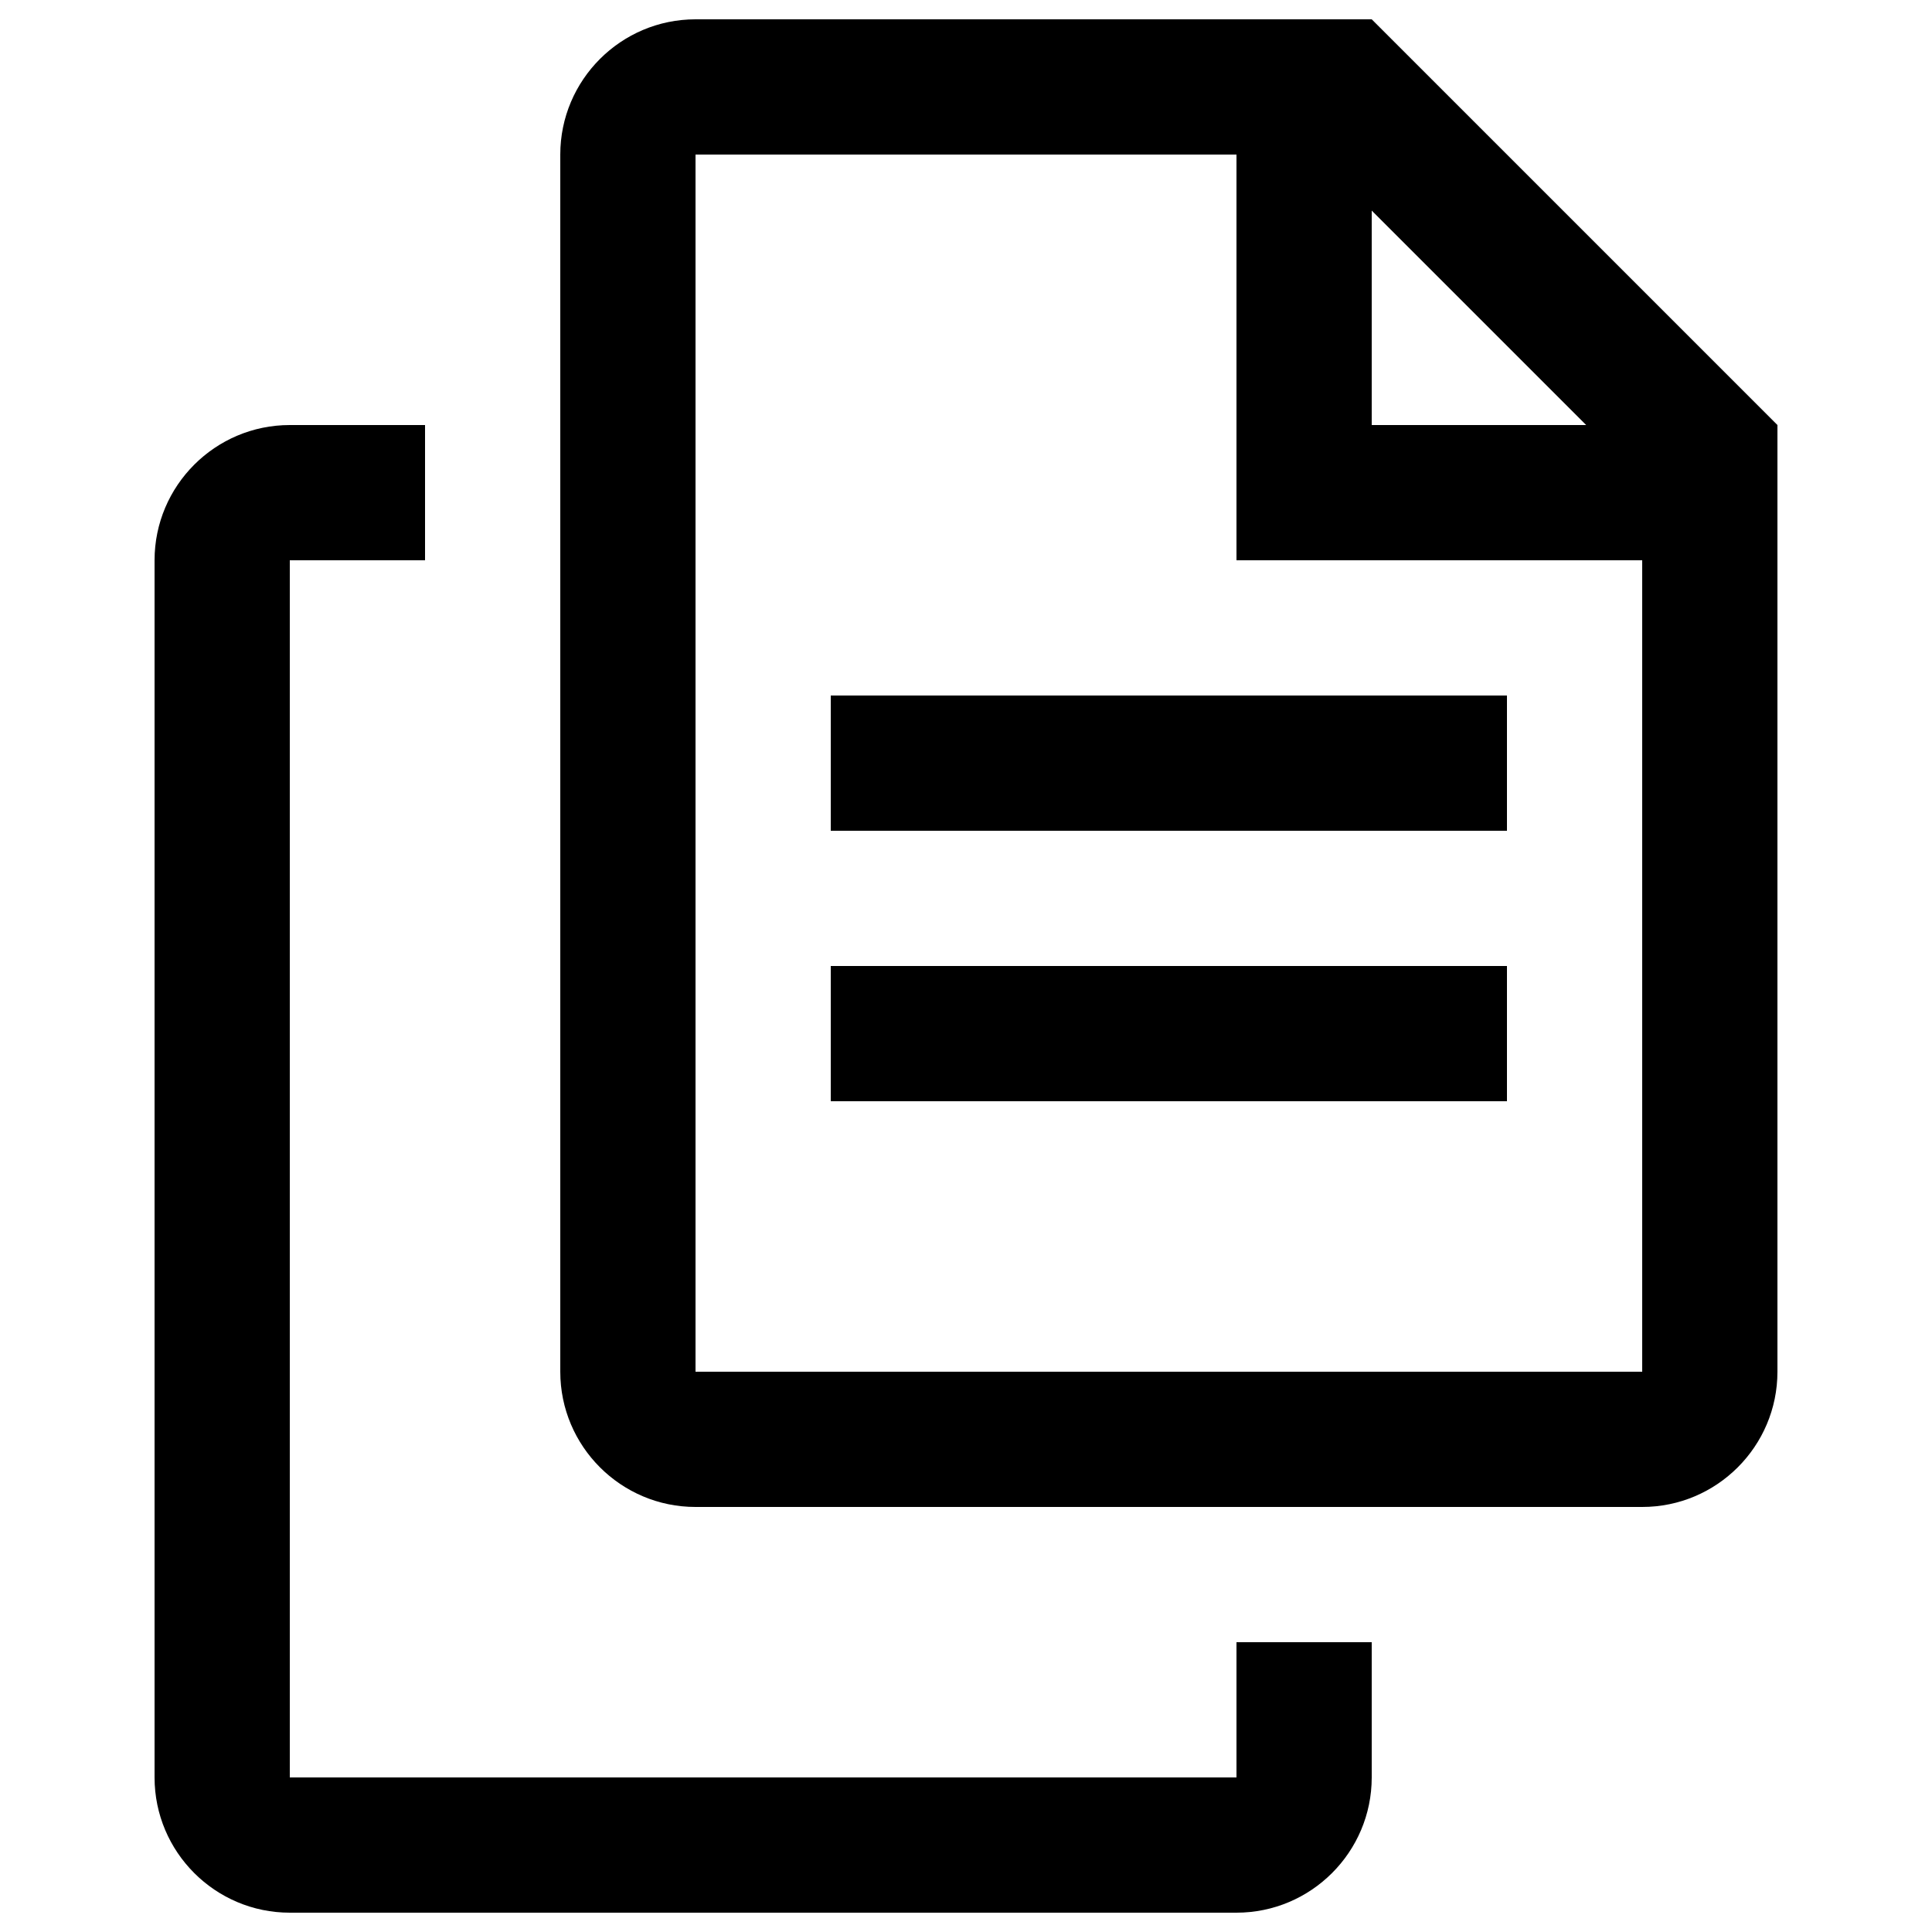
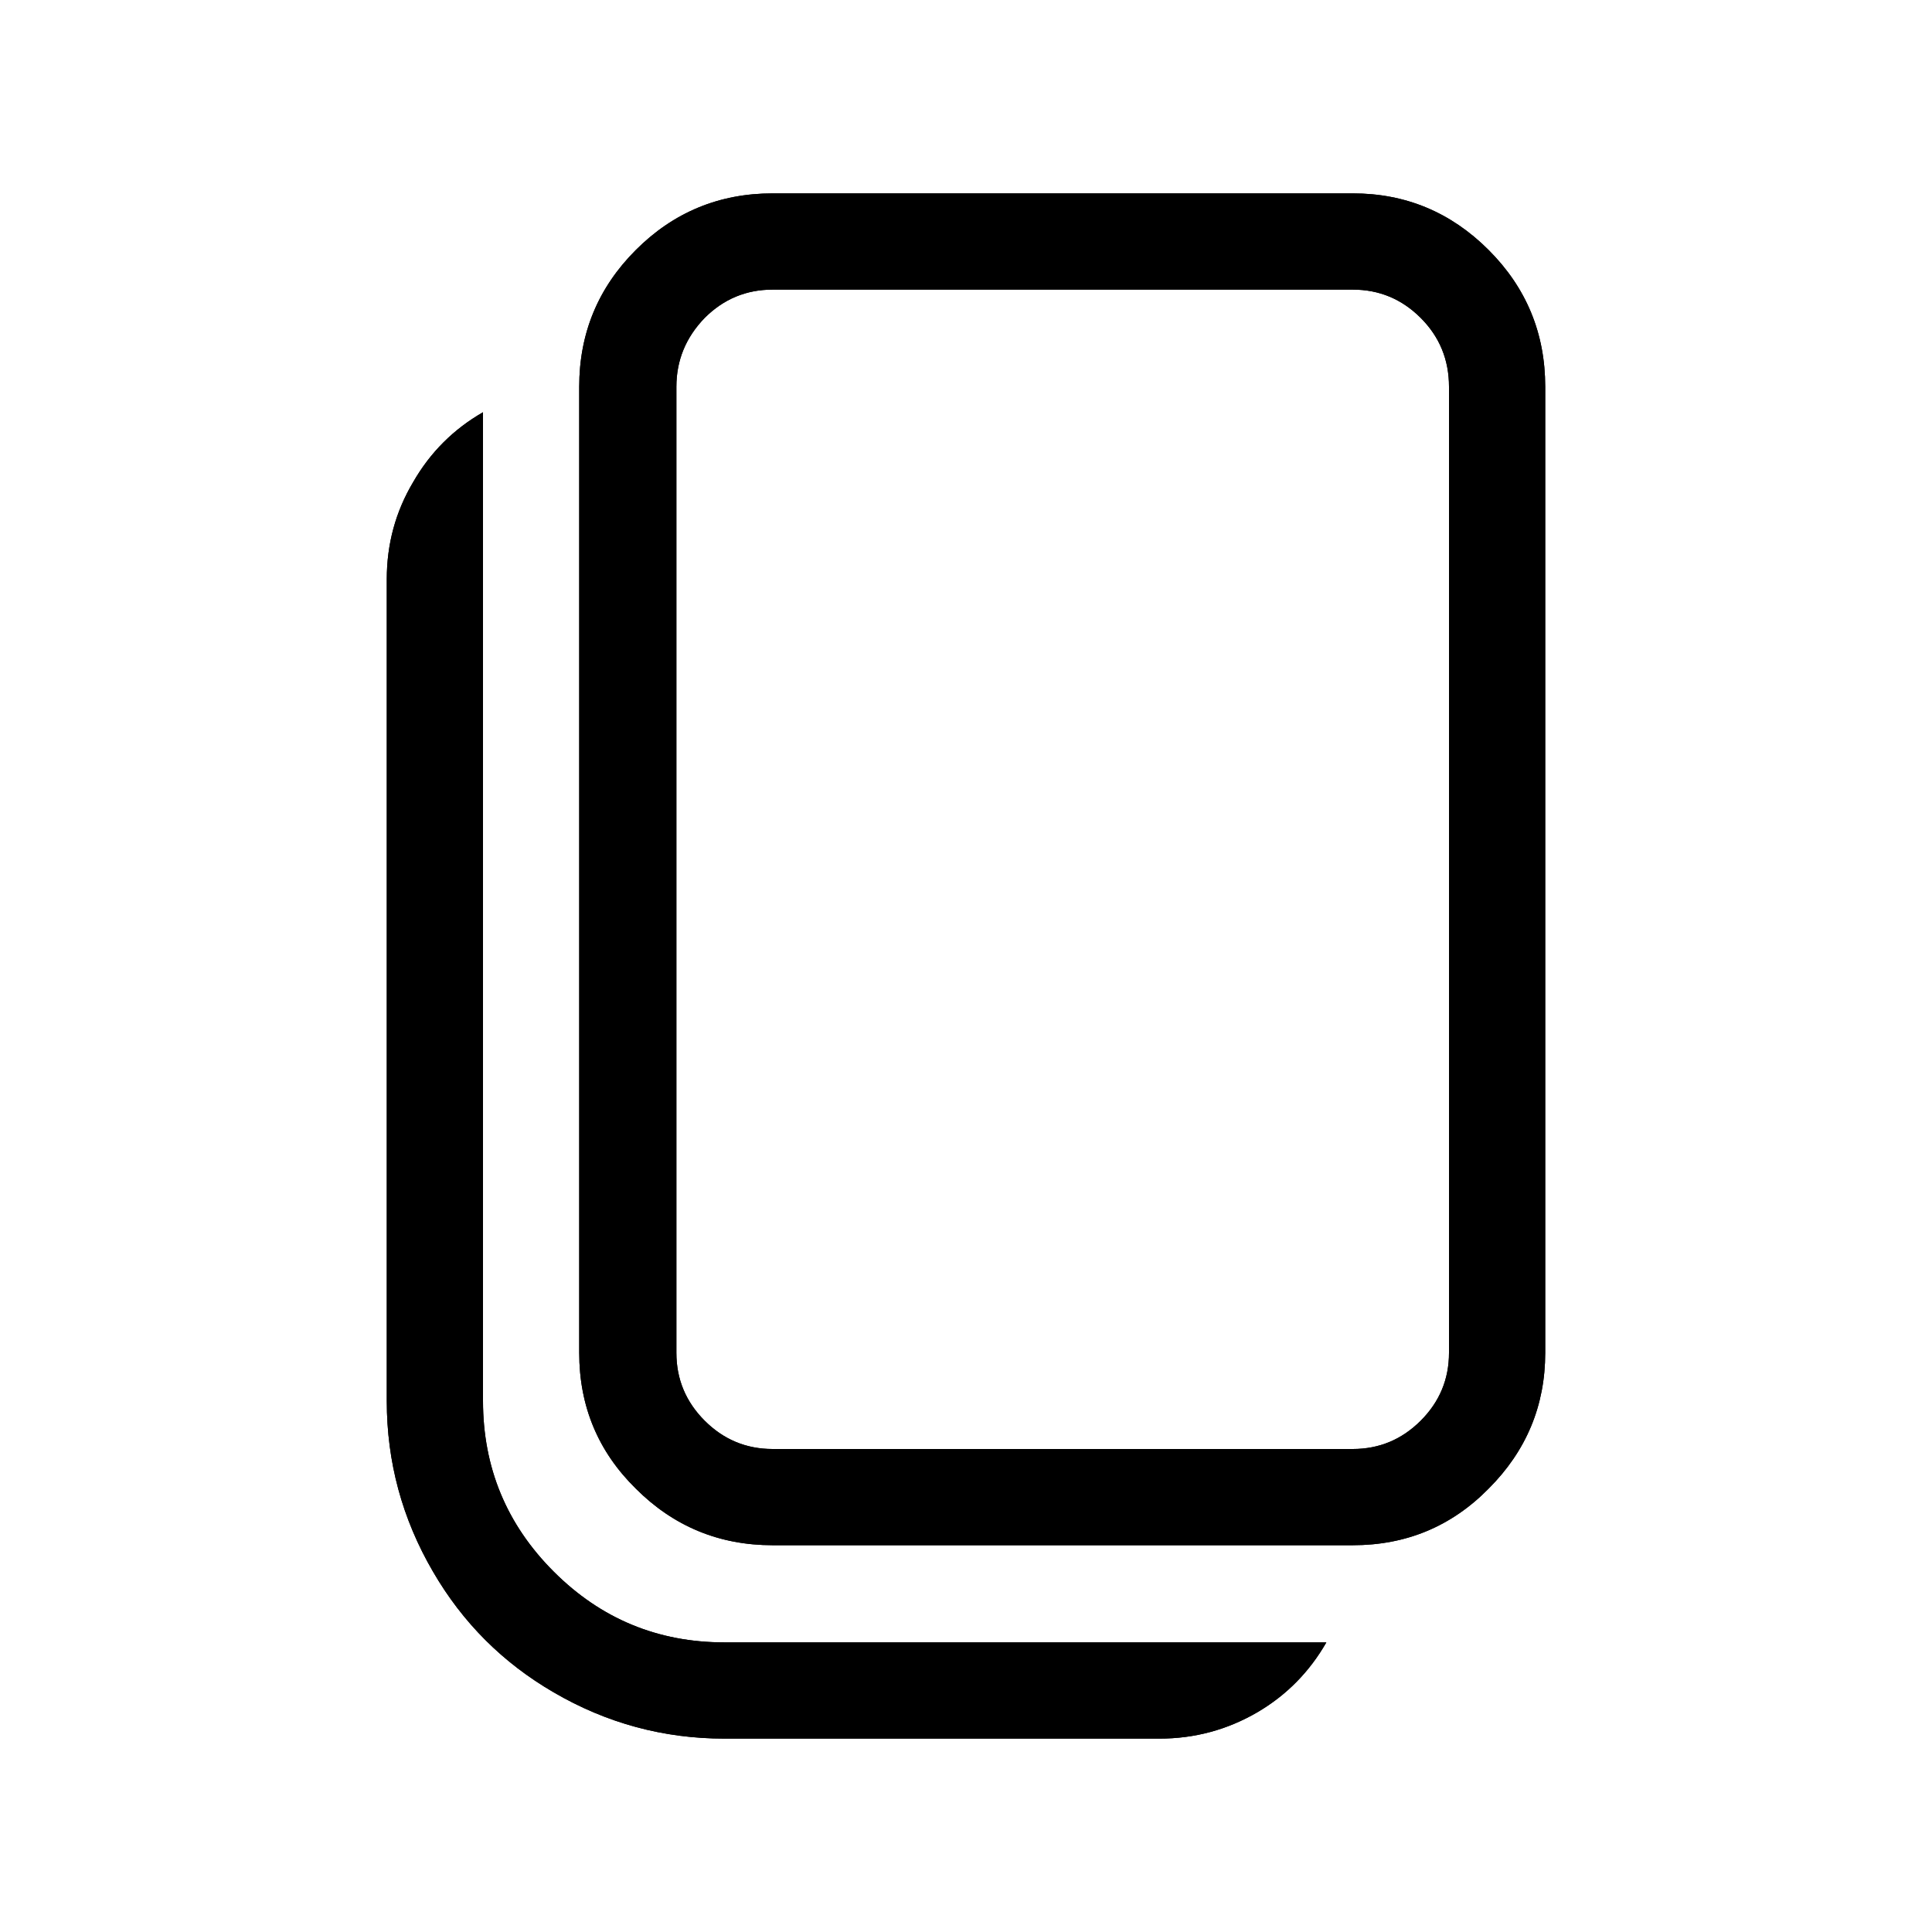
- <svg xmlns="http://www.w3.org/2000/svg" viewBox="0 0 1000 1000">
-   <path d="M710 10H360c-38.6 0-70 31.4-70 70v630c0 38.6 31.4 70 70 70h490c38.6 0 70-31.4 70-70V220L710 10zm0 99 111 111H710V109zm140 601H360V80h280v210h210v420z" />
-   <path d="M430 360h350v70H430v-70zm0 140h350v70H430v-70z" />
-   <path d="M640 920H150V290h70v-70h-70c-38.6 0-70 31.4-70 70v630c0 38.6 31.4 70 70 70h490c38.6 0 70-31.4 70-70v-70h-70v70z" />
+ <svg xmlns="http://www.w3.org/2000/svg" height="100%" width="100%" viewBox="0,0,2048,2048" focusable="false">
+   <path type="path" d="M819 205q-85 0-145 60-60 60-60 145v1024q0 85 60 144 60 60 145 60h615q85 0 144-60 60-60 60-144v-1024q0-85-60-145-60-60-144-60h-615z m-102 205q0-42 30-73 30-30 72-30h615q42 0 72 30 30 30 30 73v1024q0 42-30 72-30 30-72 30h-615q-42 0-72-30-30-30-30-72v-1024z m-307 204q0-56 28-103 27-47 74-74v1048q0 106 75 181 75 75 181 75h638q-27 47-73 74-48 28-104 28h-461q-97 0-181-49-81-47-128-128-49-84-49-181v-871z" fill="currentColor" />
+   <path type="path" d="M819 205q-85 0-145 60-60 60-60 145v1024q0 85 60 144 60 60 145 60h615q85 0 144-60 60-60 60-144v-1024q0-85-60-145-60-60-144-60h-615z m-102 205q0-42 30-73 30-30 72-30h615q42 0 72 30 30 30 30 73v1024q0 42-30 72-30 30-72 30h-615q-42 0-72-30-30-30-30-72v-1024z m-307 204q0-56 28-103 27-47 74-74v1048q0 106 75 181 75 75 181 75h638q-27 47-73 74-48 28-104 28h-461q-97 0-181-49-81-47-128-128-49-84-49-181v-871z" fill="currentColor" />
</svg>
